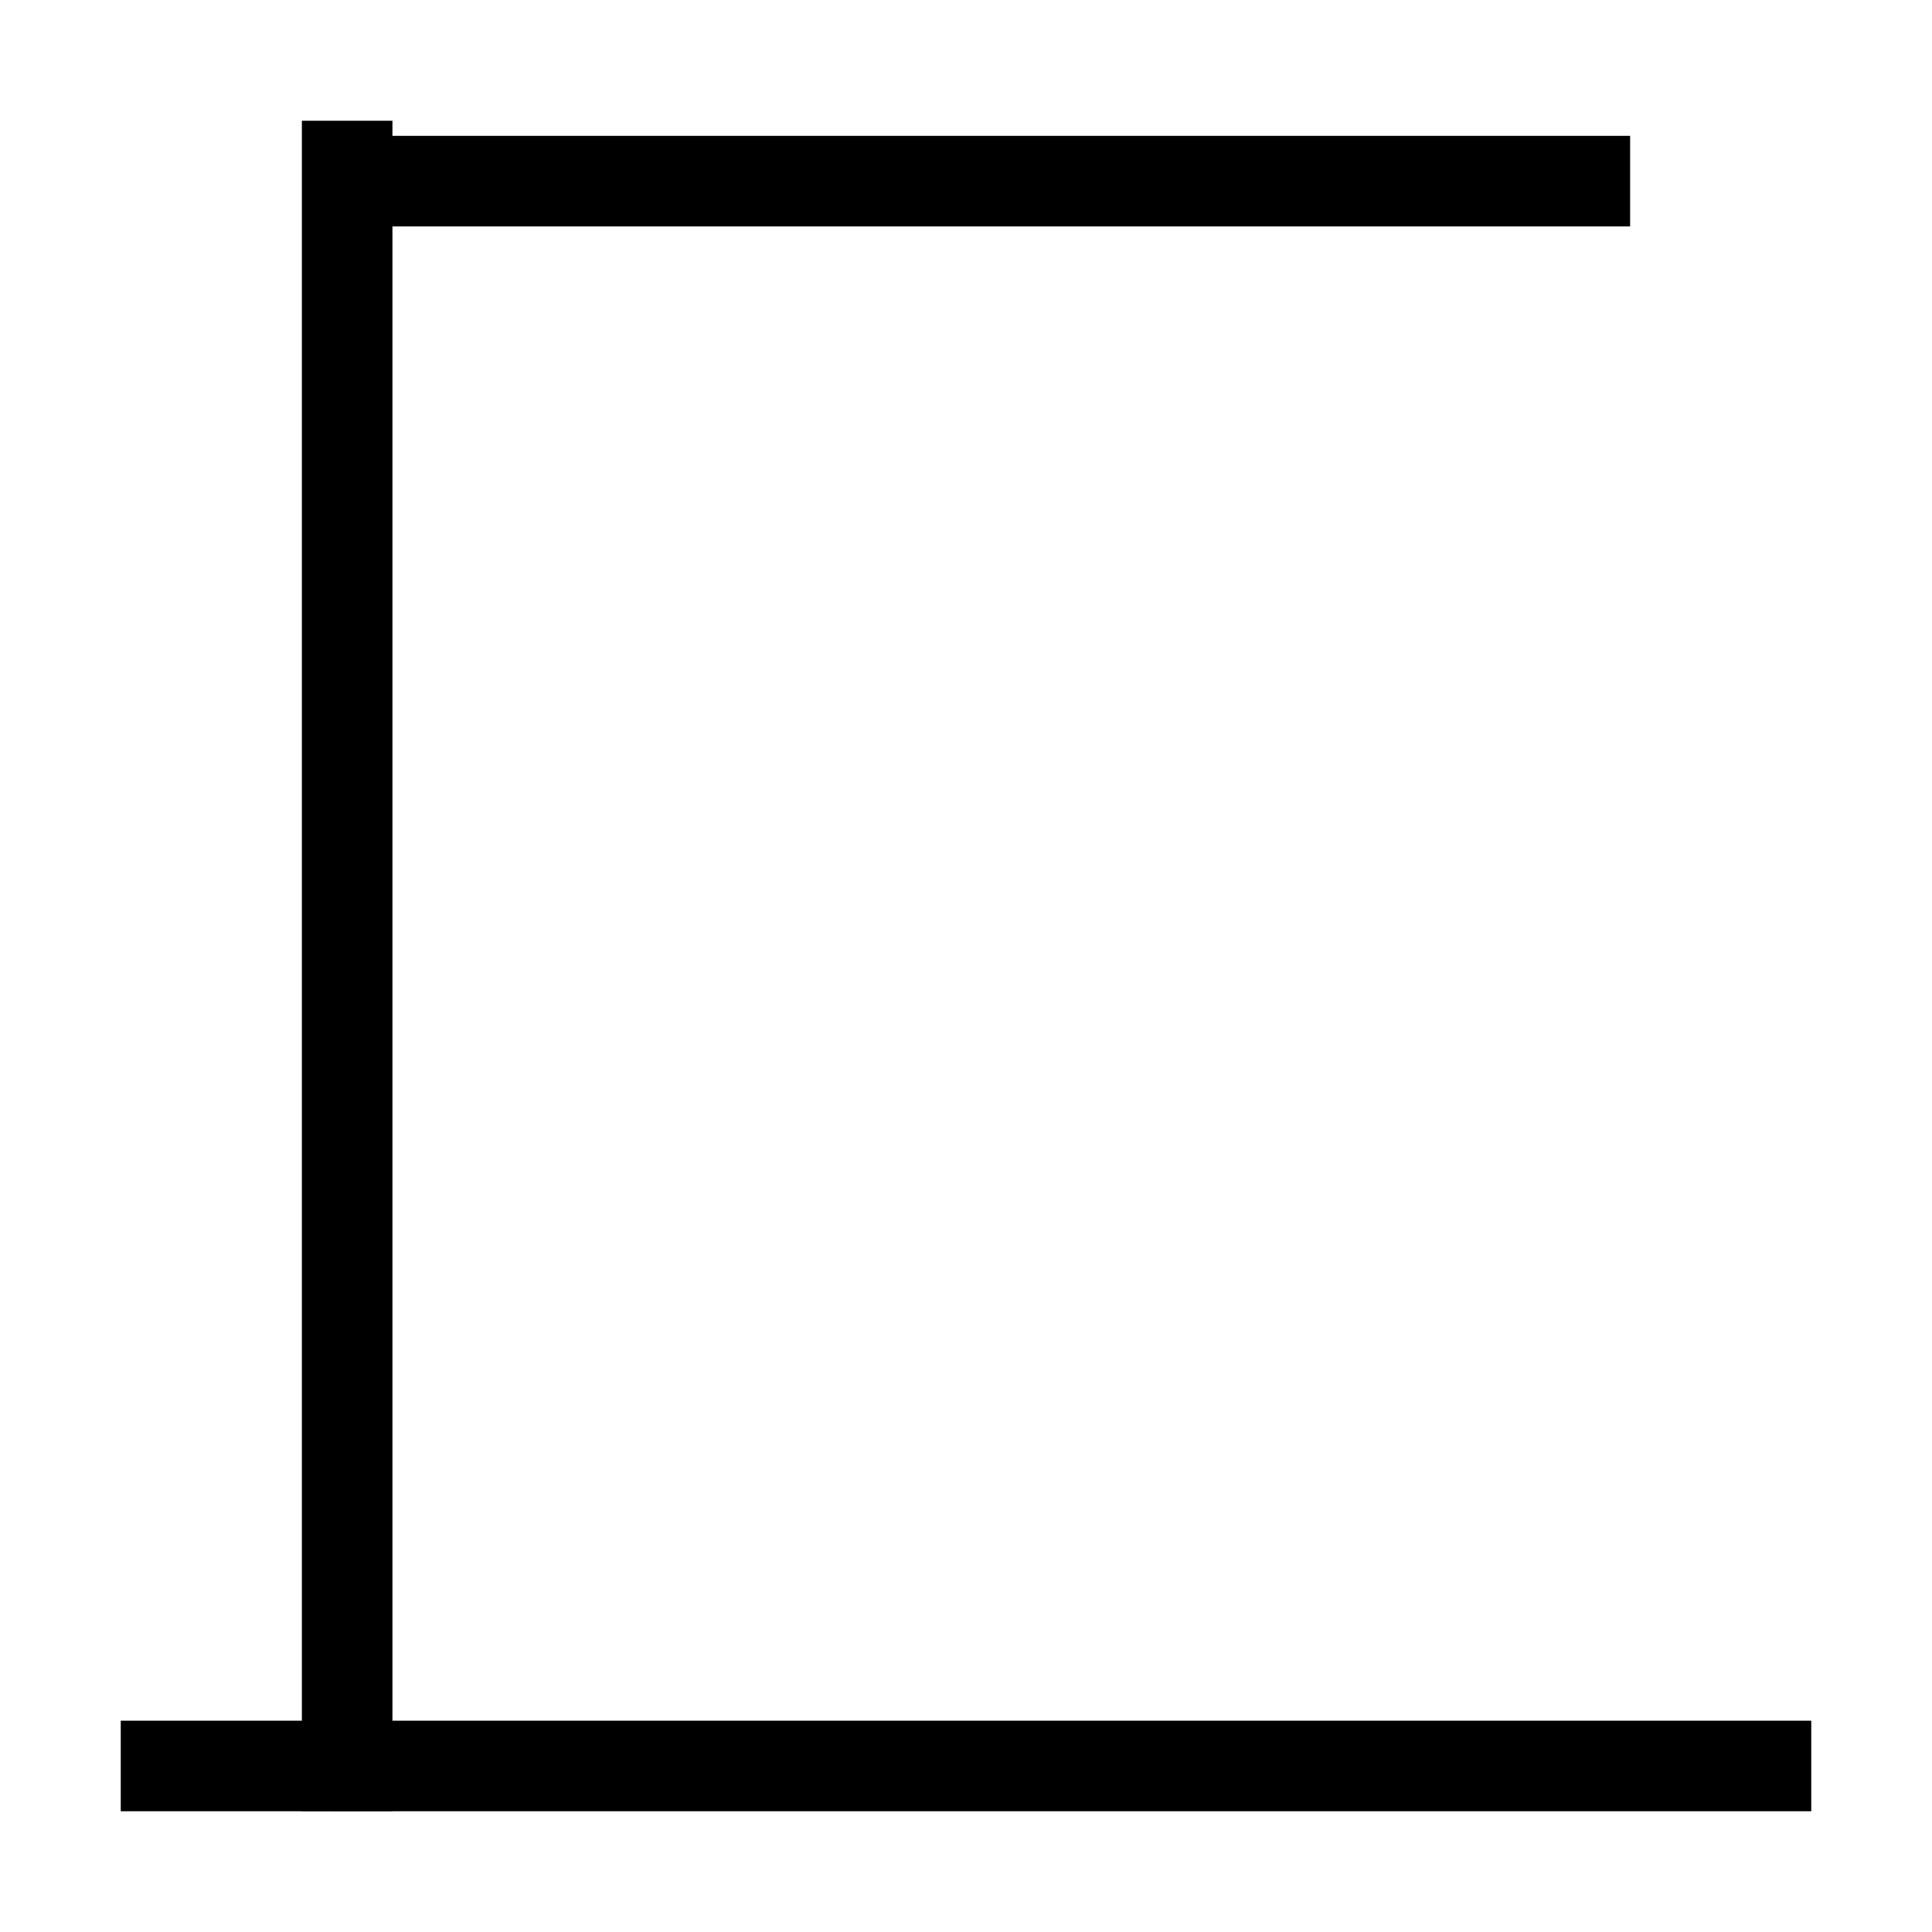
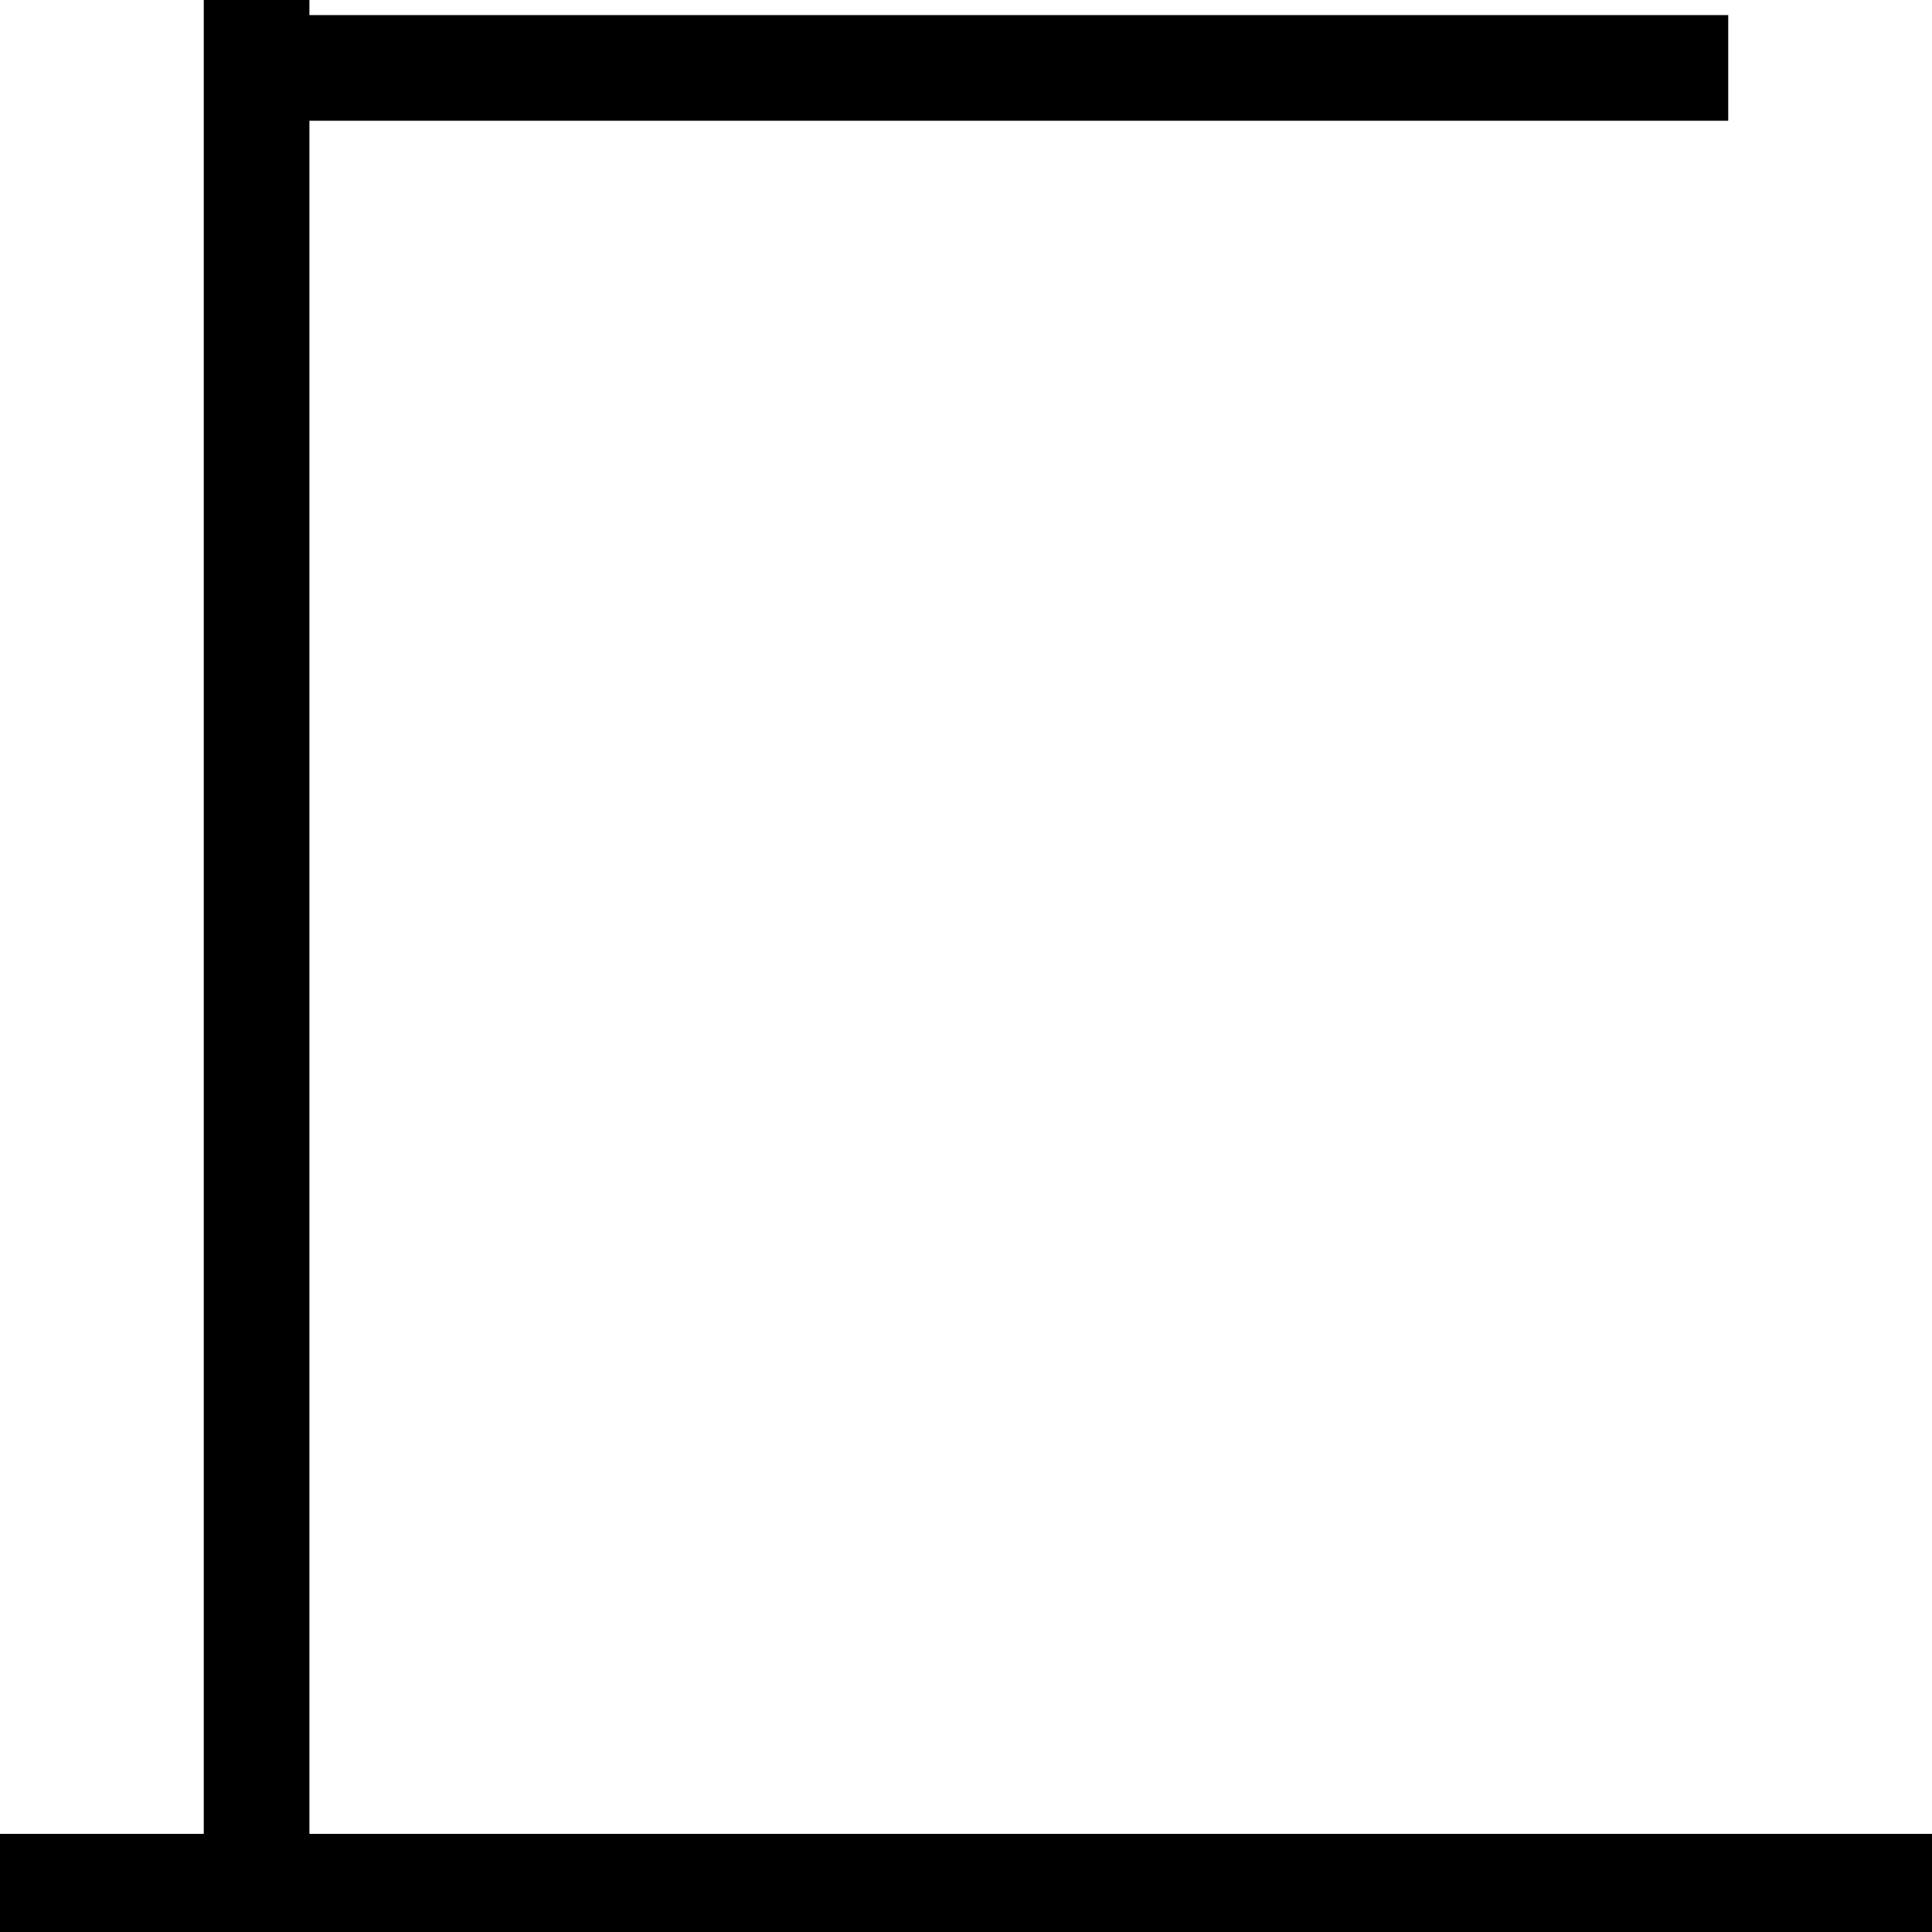
<svg xmlns="http://www.w3.org/2000/svg" width="512" height="512" viewBox="0 0 512 512">
  <defs>
    <clipPath id="clip-hangman3">
      <rect width="512" height="512" />
    </clipPath>
  </defs>
  <g id="hangman3" clip-path="url(#clip-hangman3)">
-     <g id="base">
-       <line id="Line_1" data-name="Line 1" x2="448" transform="translate(32 468)" fill="none" stroke="#000" stroke-width="24" />
-       <line id="Line_11" data-name="Line 11" y1="48" transform="translate(92 432)" fill="none" stroke="#000" stroke-width="8" />
+     <g id="base" transform="translate(0 458)">
+       <rect id="Rectangle_3" data-name="Rectangle 3" width="512" height="26" transform="translate(0 28)" />
+       <rect id="Rectangle_4" data-name="Rectangle 4" width="10" height="54" transform="translate(64)" />
    </g>
-     <g id="vertical">
-       <line id="Line_2" data-name="Line 2" y2="448" transform="translate(92 32)" fill="none" stroke="#000" stroke-width="24" />
-       <line id="Line_12" data-name="Line 12" x2="48" transform="translate(92 48)" fill="none" stroke="#000" stroke-width="8" />
+     <g id="vertical" transform="translate(54)">
+       <rect id="Rectangle_5" data-name="Rectangle 5" width="28" height="512" />
+       <rect id="Rectangle_6" data-name="Rectangle 6" width="54" height="8" transform="translate(14 14)" />
    </g>
-     <g id="horizontal">
-       <line id="Line_3" data-name="Line 3" x1="344" transform="translate(88 48)" fill="none" stroke="#000" stroke-width="24" />
+     <g id="horizontal" transform="translate(64 4)">
+       <rect id="Rectangle_7" data-name="Rectangle 7" width="394" height="28" />
    </g>
  </g>
</svg>
